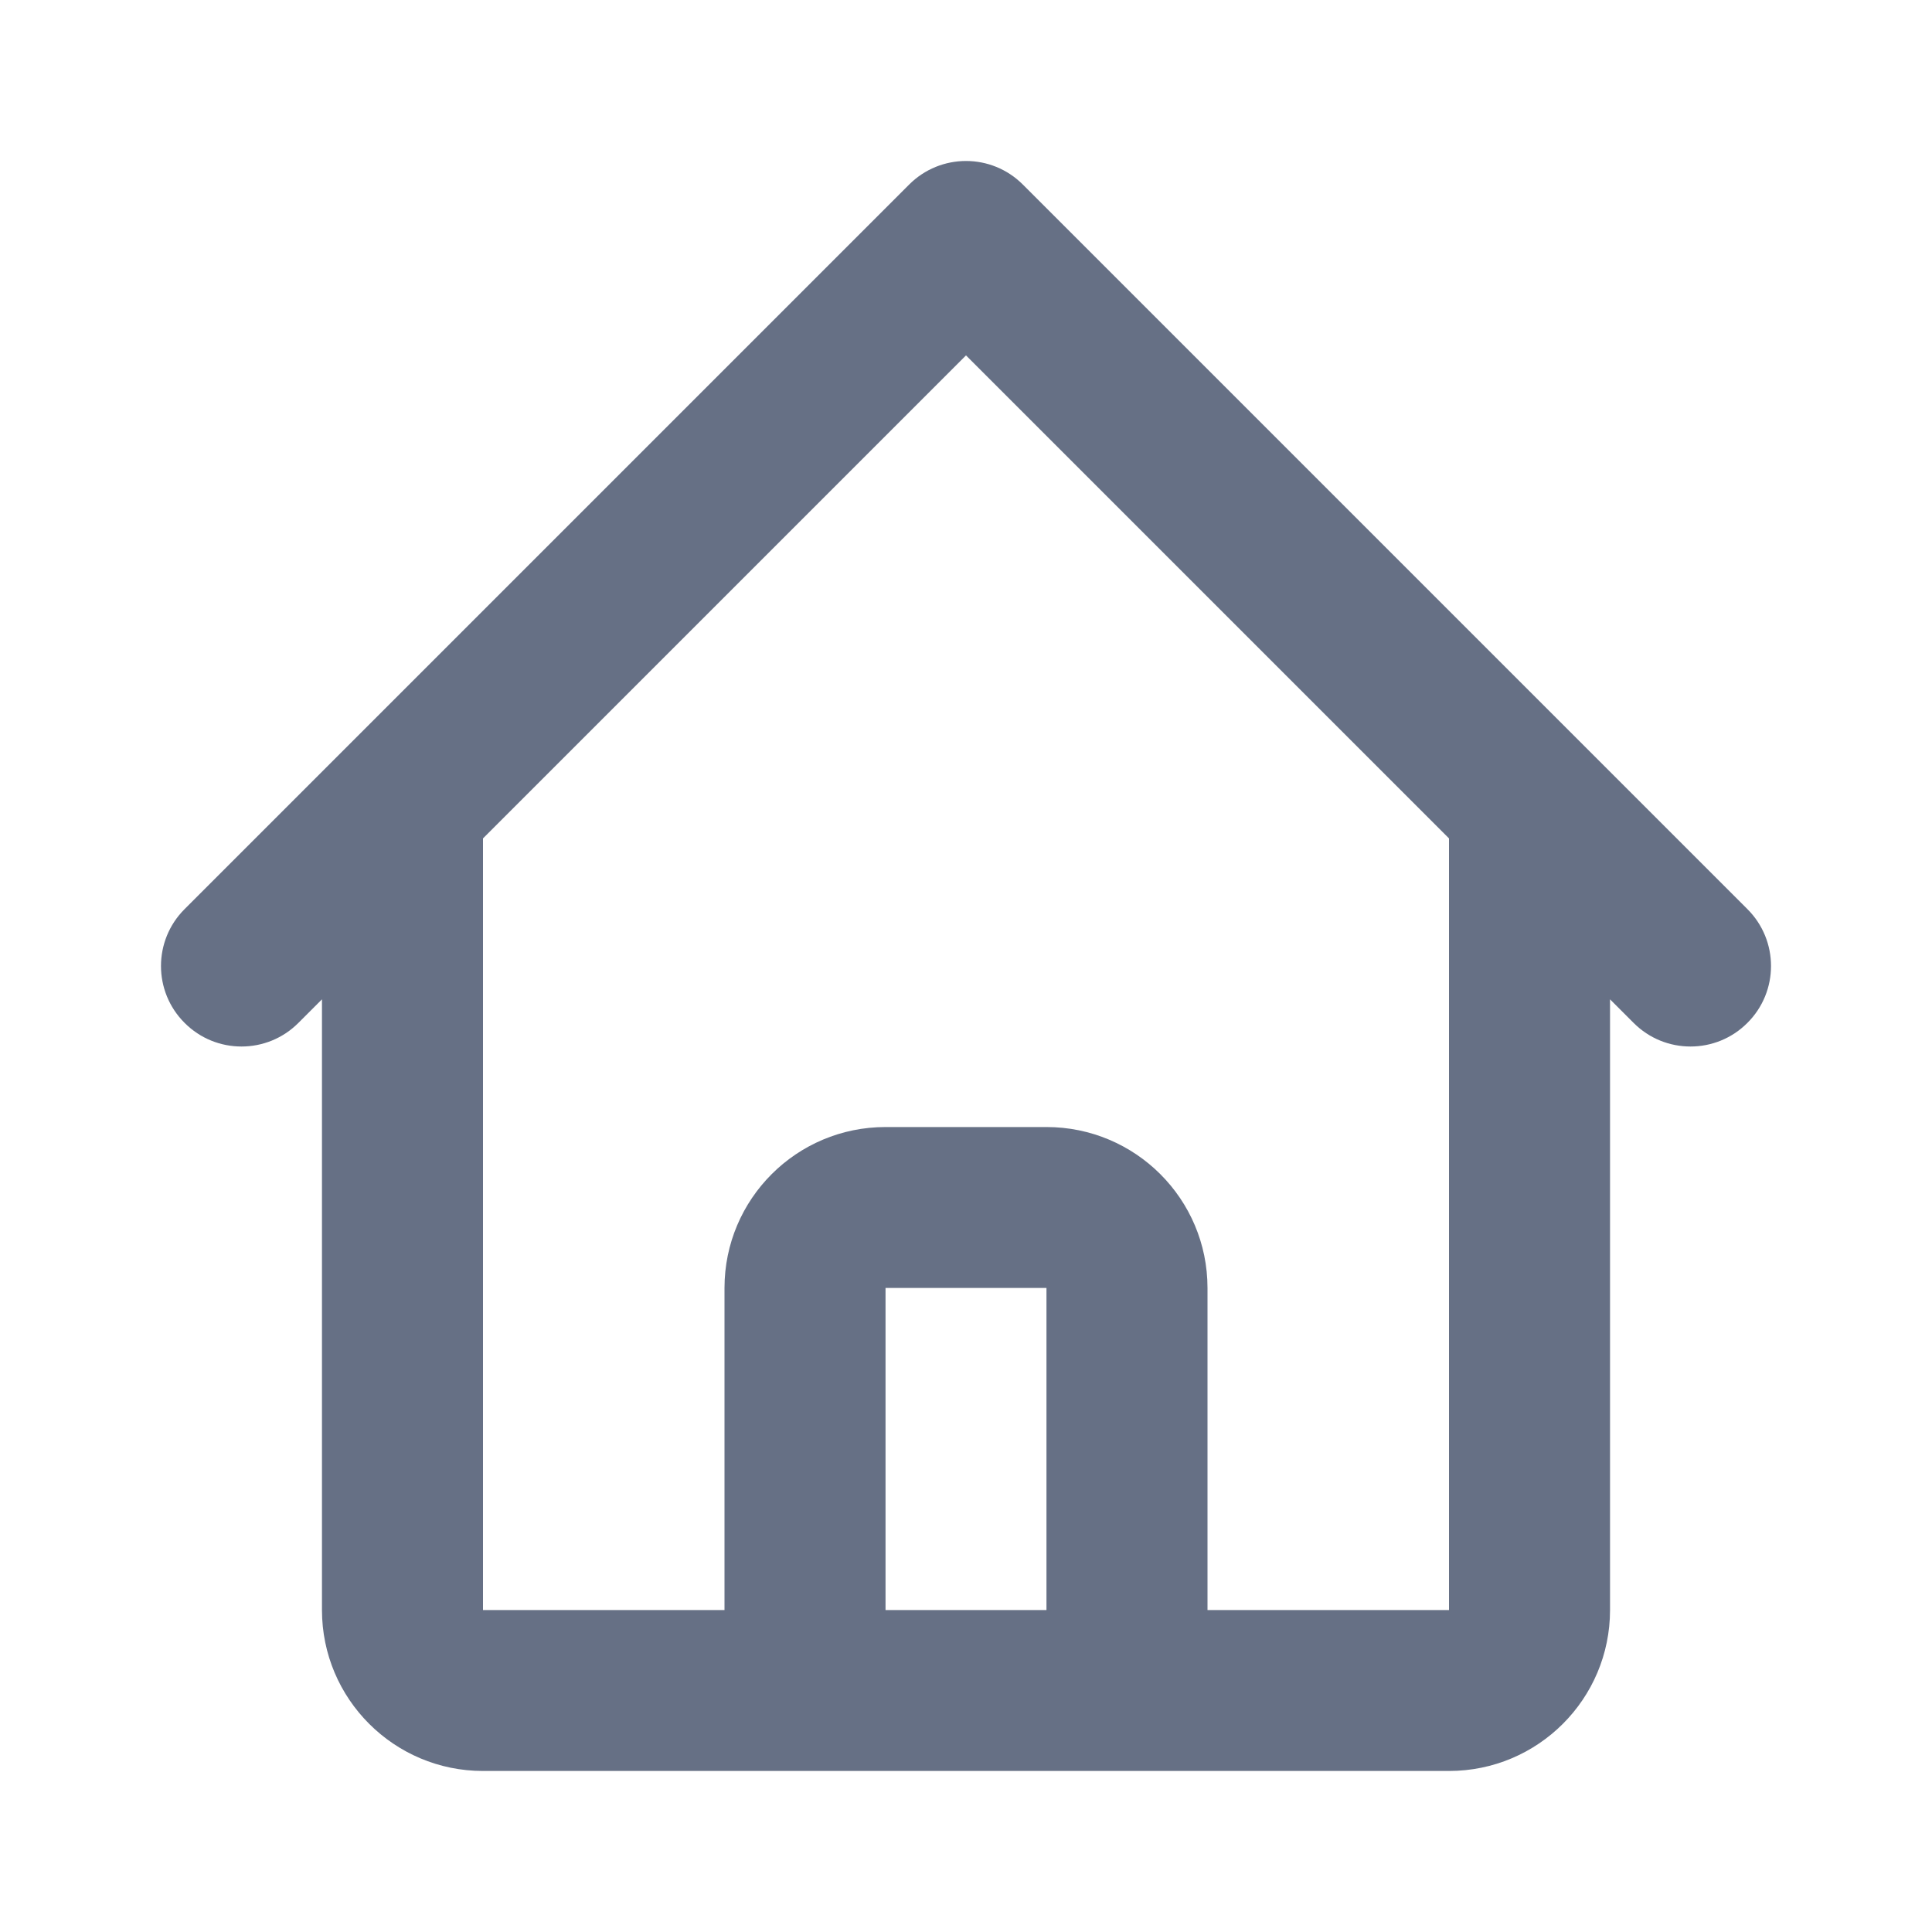
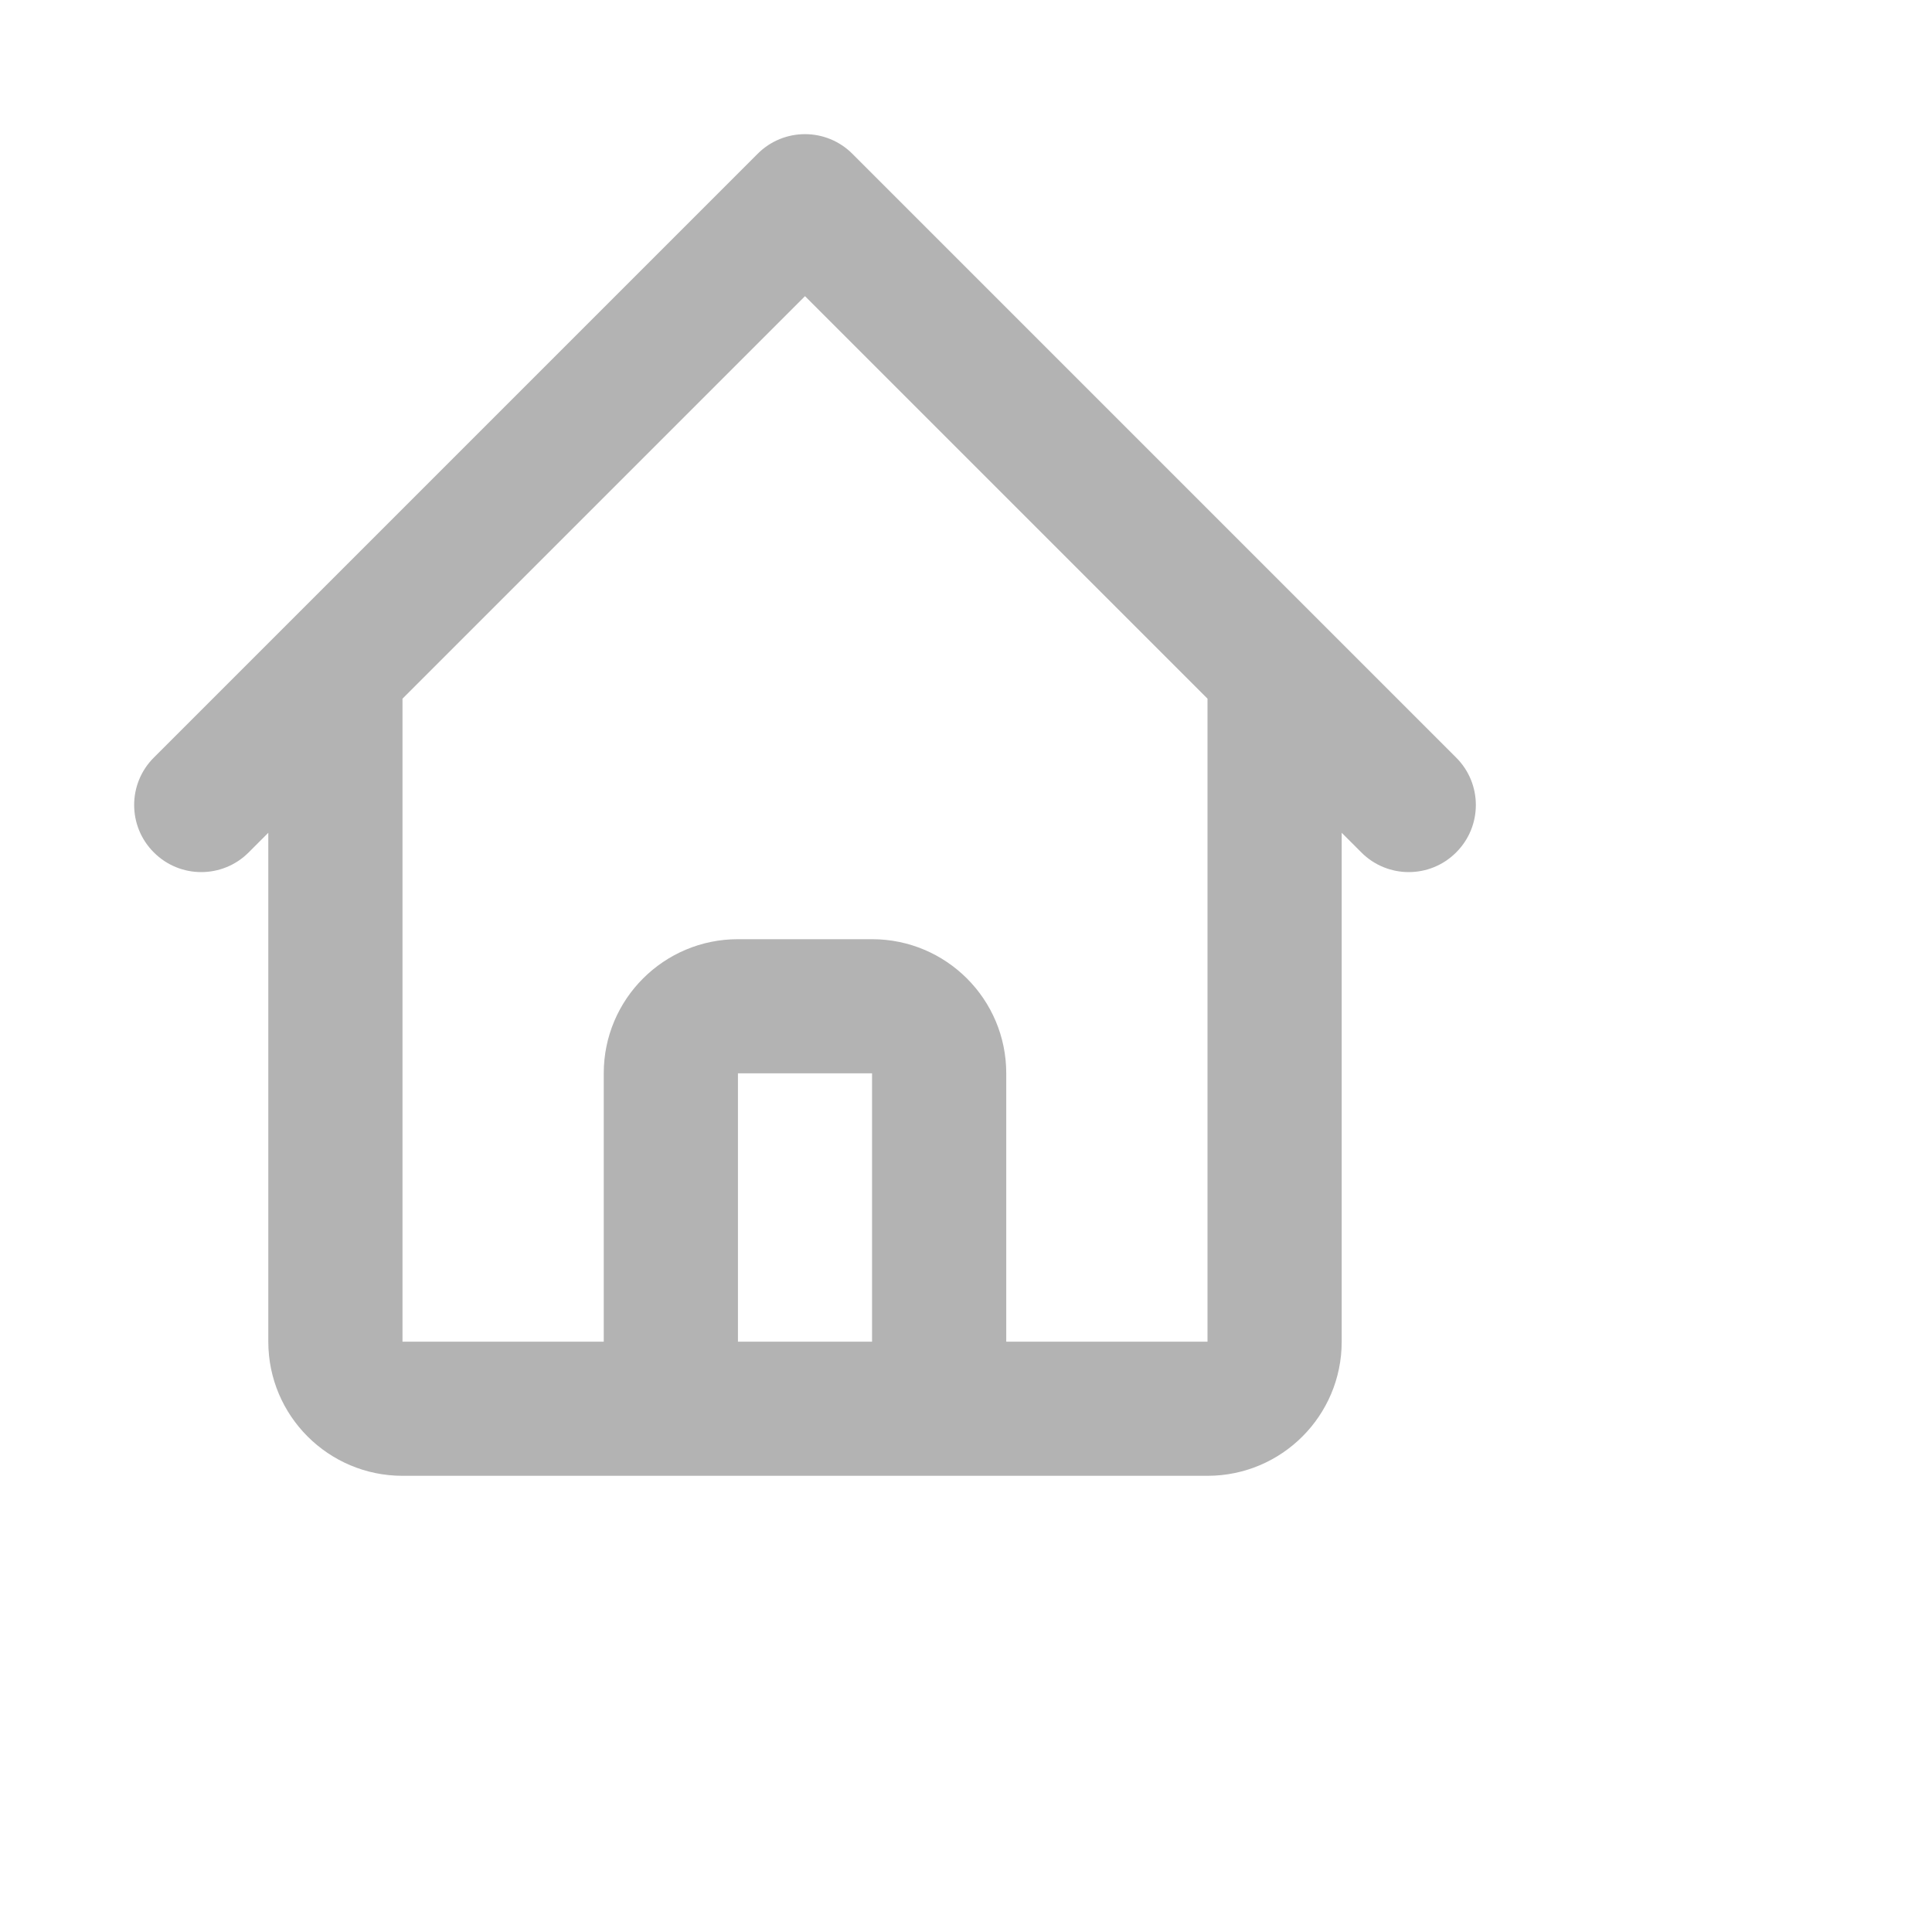
- <svg xmlns="http://www.w3.org/2000/svg" width="20" height="20" viewBox="0 0 20 20" fill="none">
-   <path fill-rule="evenodd" clip-rule="evenodd" d="M9.411 1.911C9.736 1.585 10.264 1.585 10.589 1.911L18.089 9.411C18.415 9.736 18.415 10.264 18.089 10.589C17.764 10.915 17.236 10.915 16.911 10.589L16.667 10.345V16.667C16.667 17.587 15.921 18.333 15 18.333H5C4.08 18.333 3.333 17.587 3.333 16.667V10.345L3.089 10.589C2.764 10.915 2.236 10.915 1.911 10.589C1.585 10.264 1.585 9.736 1.911 9.411L9.411 1.911ZM5 8.679V16.667H7.5V13.333C7.5 12.413 8.246 11.667 9.167 11.667H10.833C11.754 11.667 12.5 12.413 12.5 13.333V16.667H15V8.679L10 3.679L5 8.679ZM10.833 16.667V13.333H9.167V16.667H10.833Z" fill="#667085" />
+ <svg xmlns="http://www.w3.org/2000/svg" width="24px" height="24px" viewBox="0 0 24 24" version="1.1">
+   <defs />
+   <path fill-rule="evenodd" clip-rule="evenodd" d="M9.411 1.911C9.736 1.585 10.264 1.585 10.589 1.911L18.089 9.411C18.415 9.736 18.415 10.264 18.089 10.589C17.764 10.915 17.236 10.915 16.911 10.589L16.667 10.345V16.667C16.667 17.587 15.921 18.333 15 18.333H5C4.08 18.333 3.333 17.587 3.333 16.667V10.345L3.089 10.589C2.764 10.915 2.236 10.915 1.911 10.589C1.585 10.264 1.585 9.736 1.911 9.411L9.411 1.911ZM5 8.679V16.667H7.5V13.333C7.5 12.413 8.246 11.667 9.167 11.667H10.833C11.754 11.667 12.5 12.413 12.5 13.333V16.667H15V8.679L10 3.679L5 8.679ZM10.833 16.667V13.333H9.167V16.667H10.833Z" id="Combined-Shape" fill="currentColor" opacity="0.3" />
</svg>
